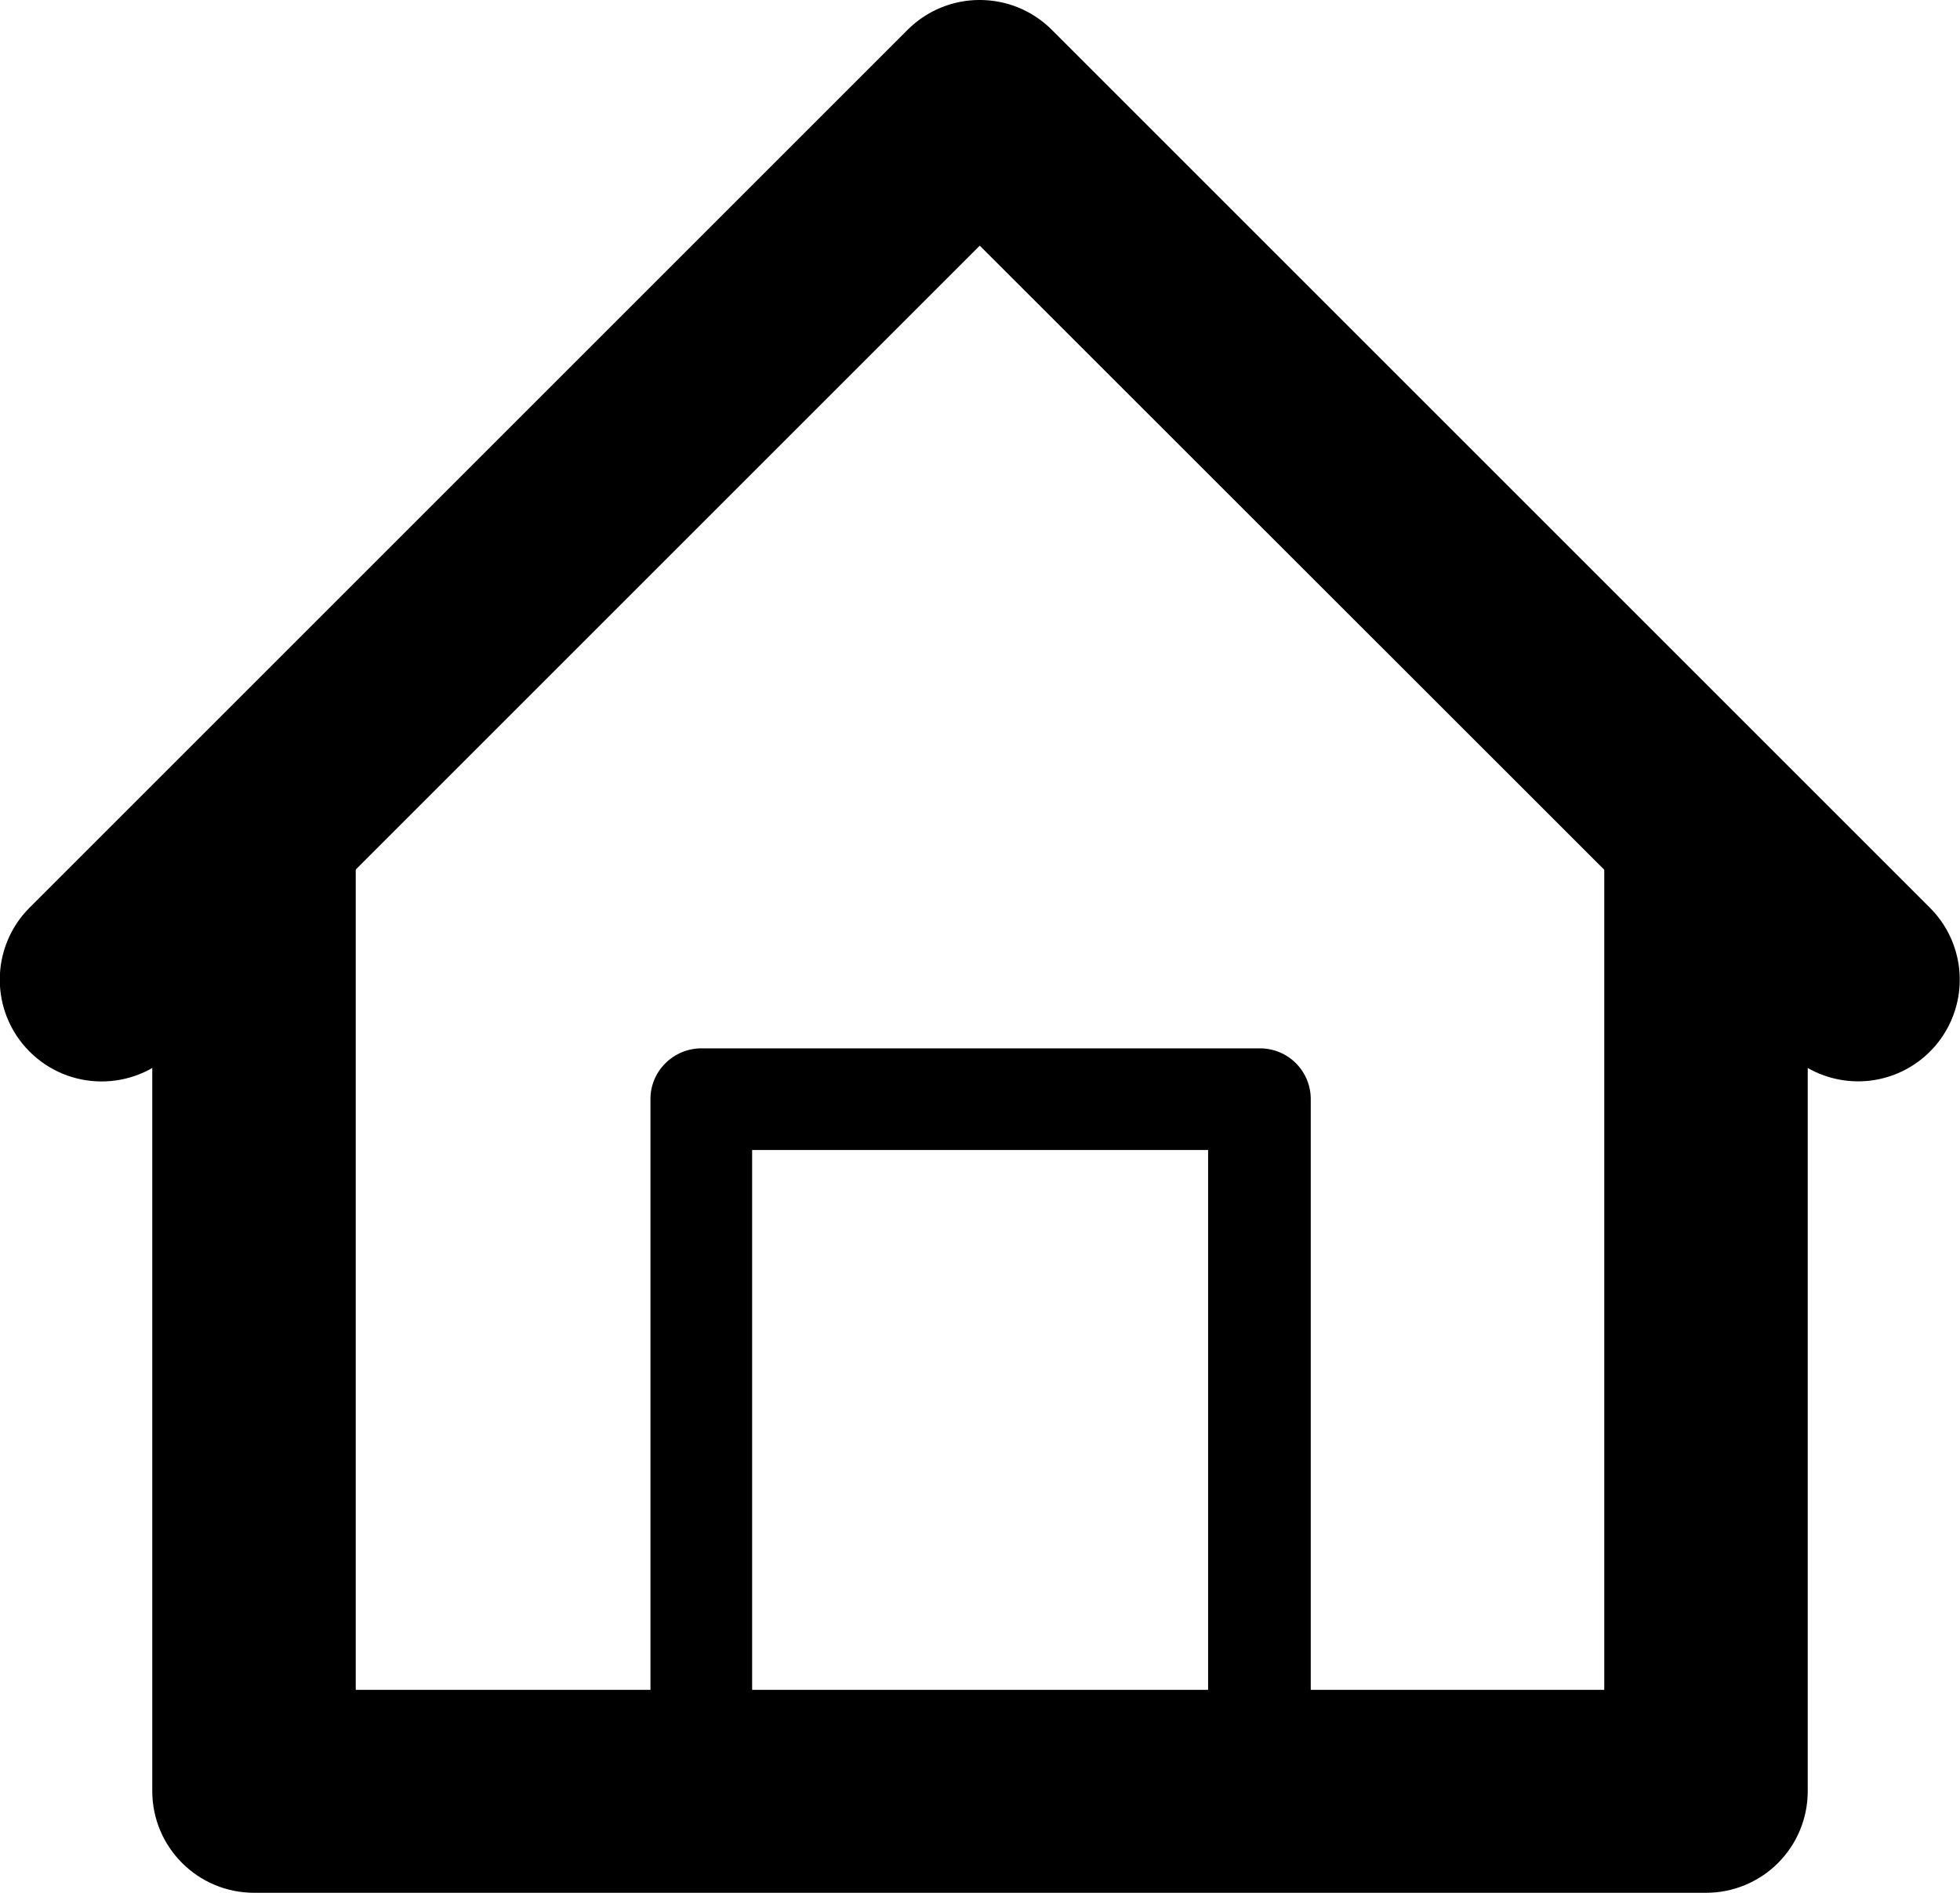
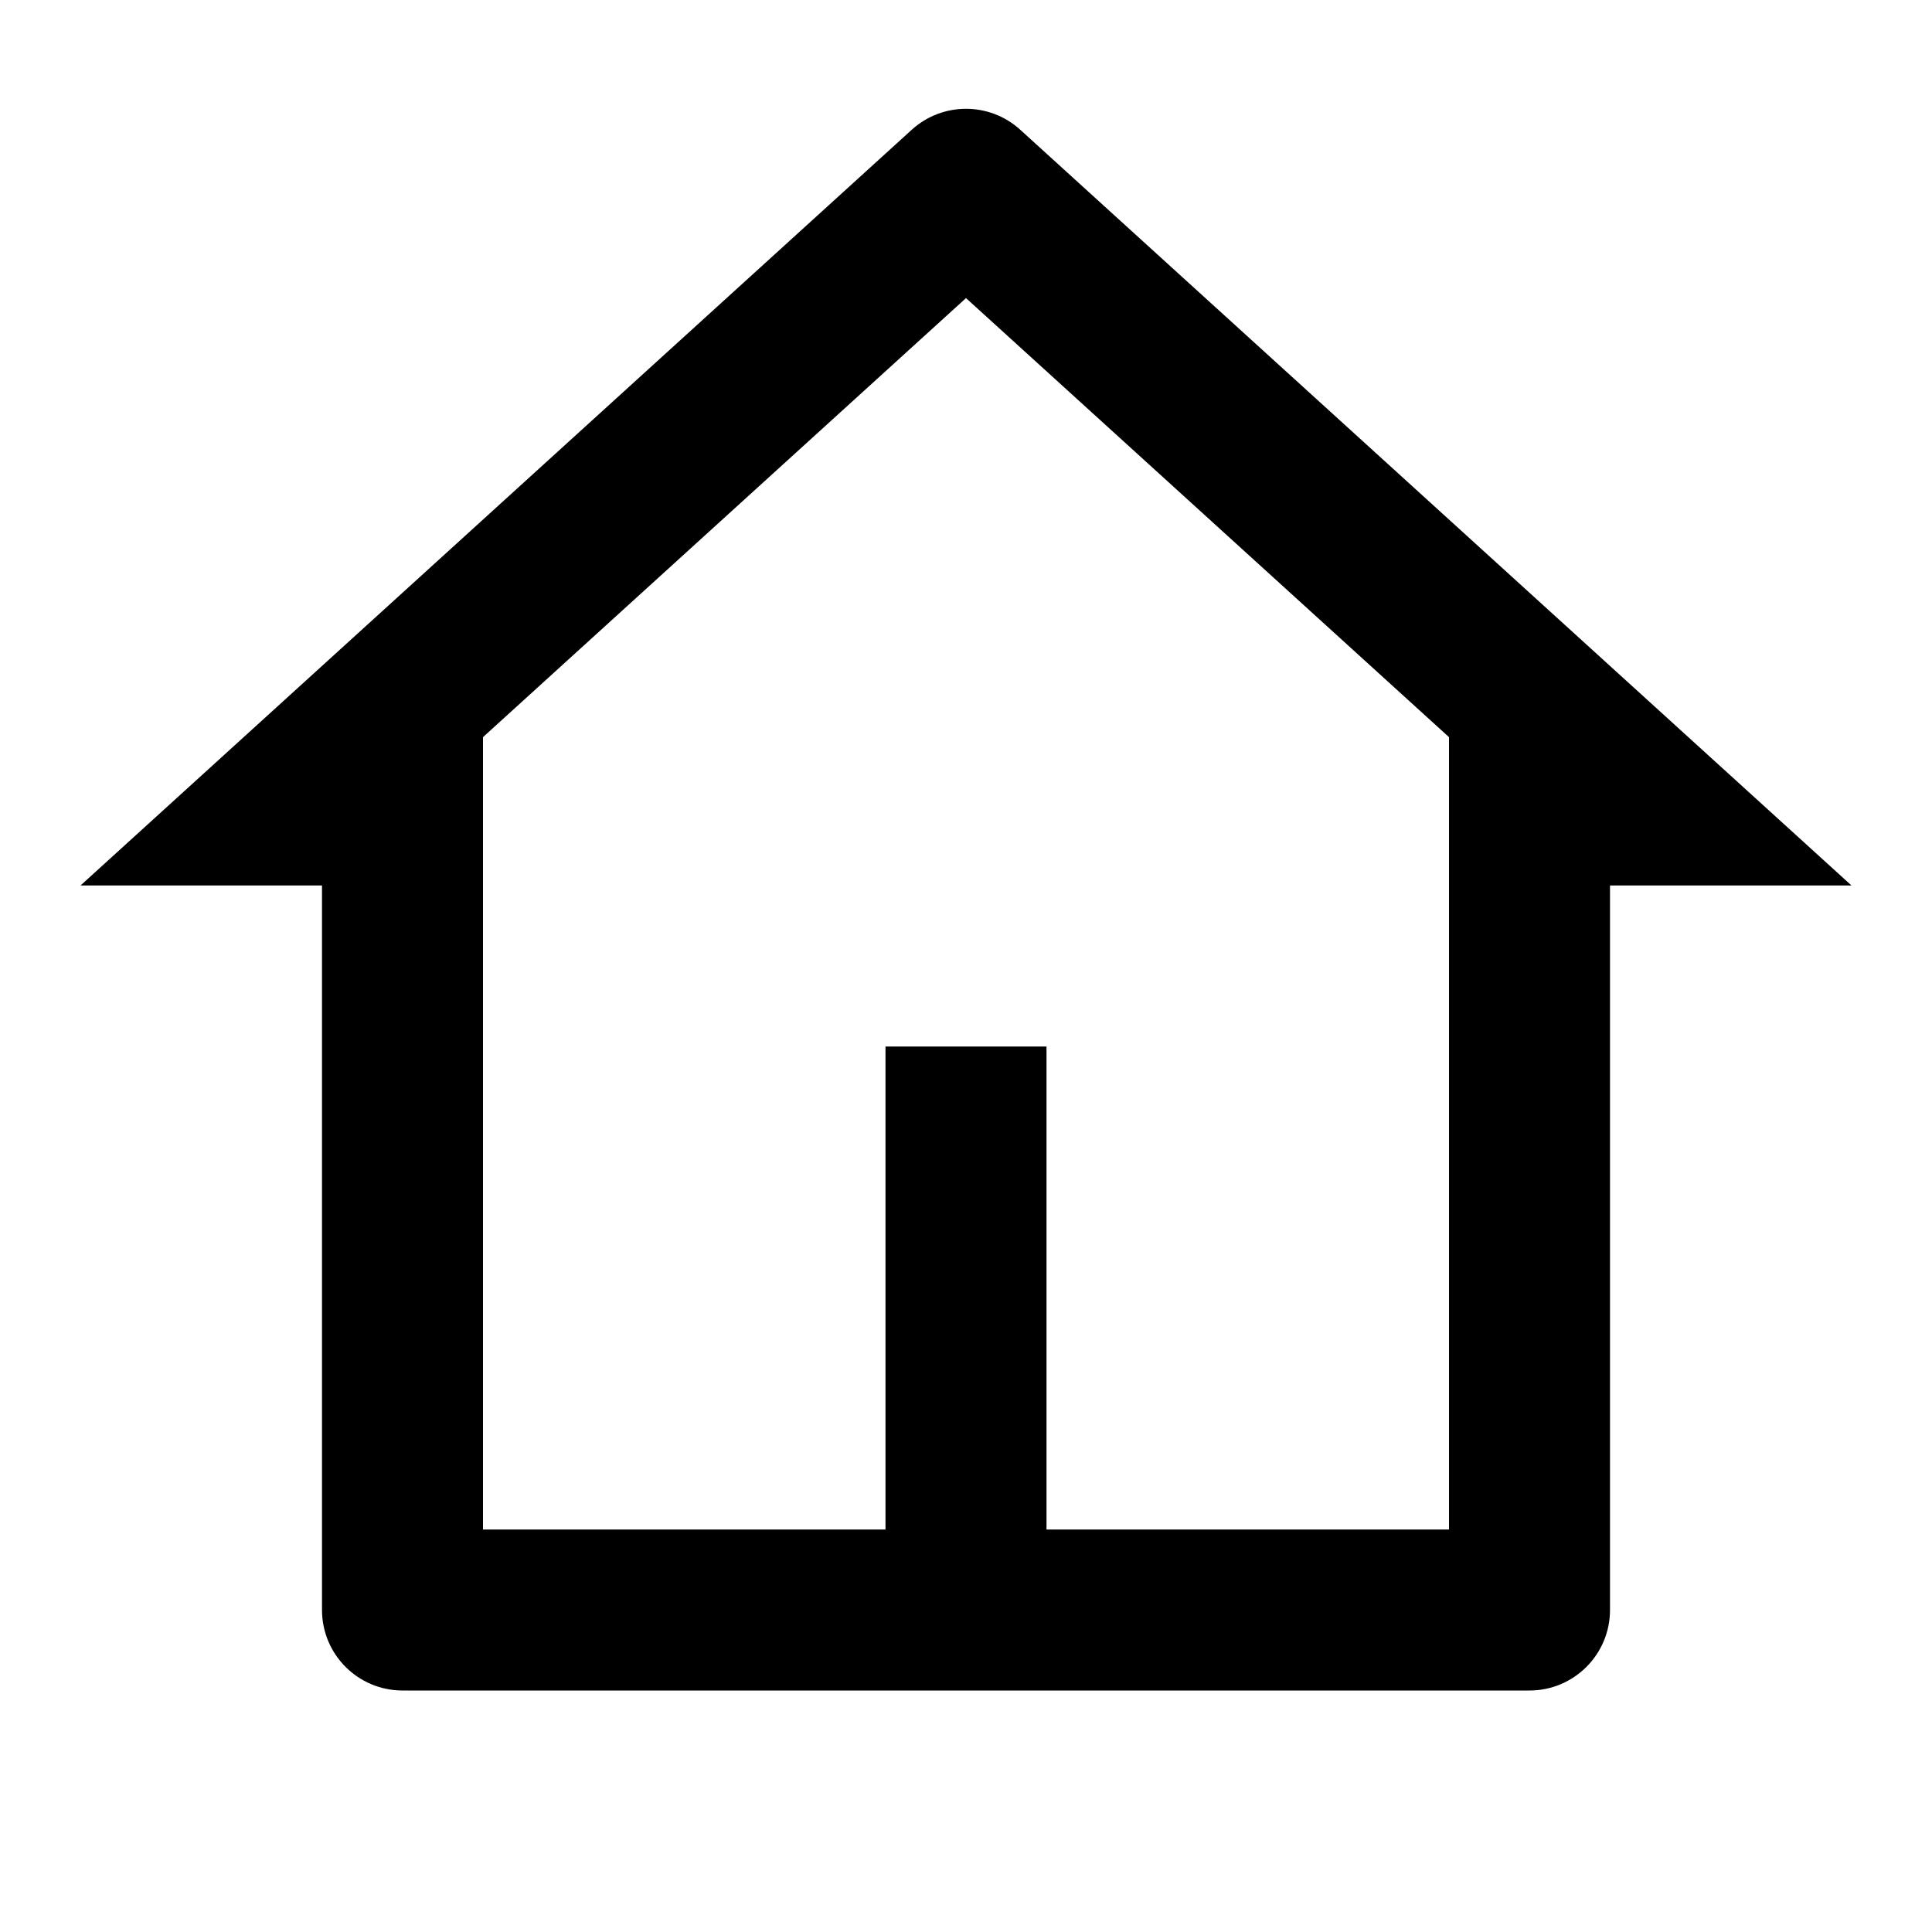
- <svg xmlns="http://www.w3.org/2000/svg" width="16.154" height="15.604" viewBox="0 0 16.154 15.604">
-   <g id="组_23046" data-name="组 23046" transform="translate(-66.925 -82.1)">
-     <path id="路径_22424" data-name="路径 22424" d="M82.24,91.014a.838.838,0,0,1-.593-.245L75,84.125l-6.644,6.644a.839.839,0,0,1-1.187-1.187l7.237-7.237a.841.841,0,0,1,1.187,0l7.237,7.237a.838.838,0,0,1-.593,1.432Z" transform="translate(0 0)" />
-     <path id="路径_22425" data-name="路径 22425" d="M148.905,434.773H136.938a.839.839,0,0,1-.838-.838V426.24a.838.838,0,1,1,1.677,0V433.1h10.29v-6.858a.838.838,0,1,1,1.677,0v7.695A.837.837,0,0,1,148.905,434.773Z" transform="translate(-67.92 -337.07)" />
-     <path id="路径_22426" data-name="路径 22426" d="M367.316,564.842a.418.418,0,0,1-.419-.419v-5.285h-3.758v5.285a.419.419,0,0,1-.838,0v-5.7a.413.413,0,0,1,.123-.3.421.421,0,0,1,.3-.123h4.6a.418.418,0,0,1,.419.419v5.7A.421.421,0,0,1,367.316,564.842Z" transform="translate(-290.015 -467.558)" />
-   </g>
+ <svg xmlns="http://www.w3.org/2000/svg" viewBox="0 0 24 24" fill="currentColor">
+   <path d="M19 21H5C4.448 21 4 20.552 4 20V11L1 11L11.327 1.611C11.709 1.265 12.291 1.265 12.673 1.611L23 11L20 11V20C20 20.552 19.552 21 19 21ZM13 19H18V9.157L12 3.703L6 9.157V19H11V13H13V19Z" />
</svg>
